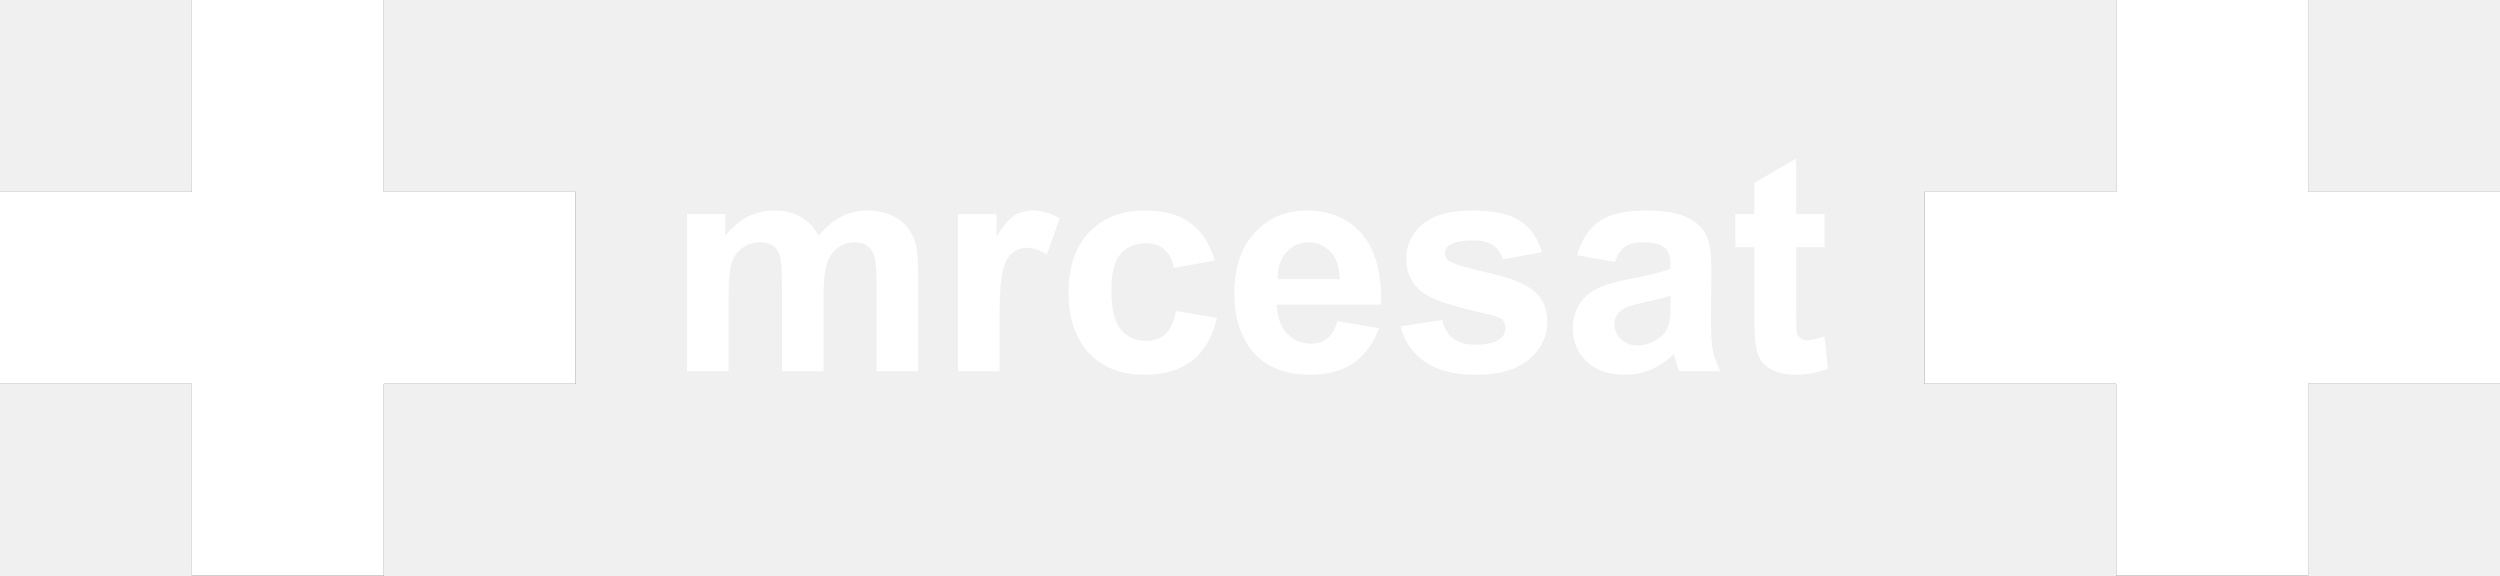
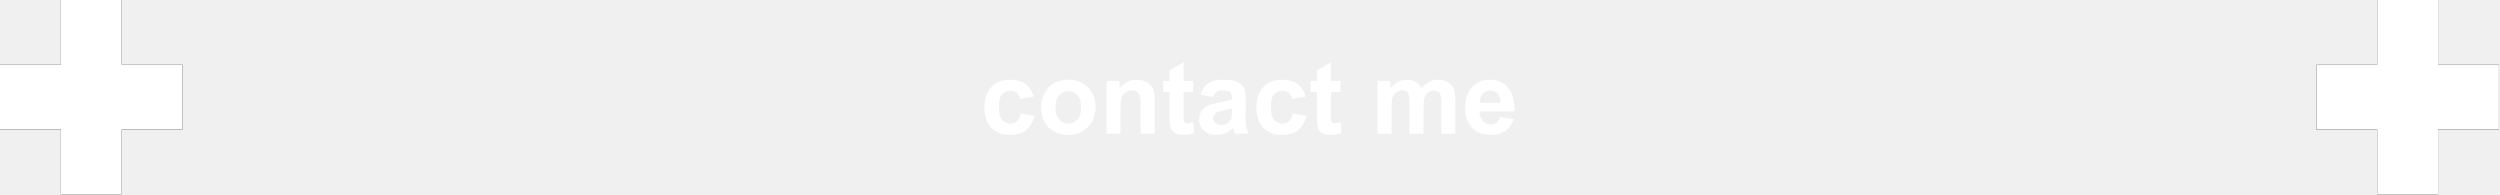
- <svg xmlns="http://www.w3.org/2000/svg" width="330" height="76" viewBox="0 0 330 76" fill="none">
-   <path d="M90.684 28.258H95.742V31.09C97.552 28.889 99.707 27.789 102.207 27.789C103.535 27.789 104.688 28.062 105.664 28.609C106.641 29.156 107.441 29.983 108.066 31.09C108.978 29.983 109.961 29.156 111.016 28.609C112.07 28.062 113.197 27.789 114.395 27.789C115.918 27.789 117.207 28.102 118.262 28.727C119.316 29.338 120.104 30.244 120.625 31.441C121.003 32.327 121.191 33.759 121.191 35.738V49H115.703V37.145C115.703 35.087 115.514 33.759 115.137 33.16C114.629 32.379 113.848 31.988 112.793 31.988C112.025 31.988 111.302 32.223 110.625 32.691C109.948 33.16 109.46 33.85 109.16 34.762C108.861 35.66 108.711 37.086 108.711 39.039V49H103.223V37.633C103.223 35.615 103.125 34.312 102.93 33.727C102.734 33.141 102.428 32.704 102.012 32.418C101.608 32.132 101.055 31.988 100.352 31.988C99.505 31.988 98.743 32.216 98.066 32.672C97.389 33.128 96.901 33.785 96.602 34.645C96.315 35.504 96.172 36.93 96.172 38.922V49H90.684V28.258ZM131.934 49H126.445V28.258H131.543V31.207C132.415 29.814 133.197 28.896 133.887 28.453C134.59 28.01 135.384 27.789 136.27 27.789C137.52 27.789 138.724 28.134 139.883 28.824L138.184 33.609C137.259 33.01 136.4 32.711 135.605 32.711C134.837 32.711 134.186 32.926 133.652 33.355C133.118 33.772 132.695 34.534 132.383 35.641C132.083 36.747 131.934 39.065 131.934 42.594V49ZM160.352 34.391L154.941 35.367C154.759 34.286 154.342 33.473 153.691 32.926C153.053 32.379 152.22 32.105 151.191 32.105C149.824 32.105 148.73 32.581 147.91 33.531C147.103 34.469 146.699 36.044 146.699 38.258C146.699 40.719 147.109 42.457 147.93 43.473C148.763 44.488 149.876 44.996 151.27 44.996C152.311 44.996 153.164 44.703 153.828 44.117C154.492 43.518 154.961 42.496 155.234 41.051L160.625 41.969C160.065 44.443 158.991 46.311 157.402 47.574C155.814 48.837 153.685 49.469 151.016 49.469C147.982 49.469 145.56 48.512 143.75 46.598C141.953 44.684 141.055 42.034 141.055 38.648C141.055 35.224 141.96 32.561 143.77 30.66C145.579 28.746 148.027 27.789 151.113 27.789C153.639 27.789 155.645 28.336 157.129 29.43C158.626 30.51 159.701 32.164 160.352 34.391ZM176.543 42.398L182.012 43.316C181.309 45.322 180.195 46.852 178.672 47.906C177.161 48.948 175.267 49.469 172.988 49.469C169.382 49.469 166.712 48.29 164.98 45.934C163.613 44.046 162.93 41.663 162.93 38.785C162.93 35.348 163.828 32.659 165.625 30.719C167.422 28.766 169.694 27.789 172.441 27.789C175.527 27.789 177.962 28.811 179.746 30.855C181.53 32.887 182.383 36.005 182.305 40.211H168.555C168.594 41.839 169.036 43.108 169.883 44.02C170.729 44.918 171.784 45.367 173.047 45.367C173.906 45.367 174.629 45.133 175.215 44.664C175.801 44.195 176.243 43.44 176.543 42.398ZM176.855 36.852C176.816 35.263 176.406 34.059 175.625 33.238C174.844 32.405 173.893 31.988 172.773 31.988C171.576 31.988 170.586 32.425 169.805 33.297C169.023 34.169 168.639 35.354 168.652 36.852H176.855ZM184.863 43.082L190.371 42.242C190.605 43.31 191.081 44.124 191.797 44.684C192.513 45.23 193.516 45.504 194.805 45.504C196.224 45.504 197.292 45.243 198.008 44.723C198.49 44.358 198.73 43.87 198.73 43.258C198.73 42.841 198.6 42.496 198.34 42.223C198.066 41.962 197.454 41.721 196.504 41.5C192.077 40.523 189.271 39.632 188.086 38.824C186.445 37.704 185.625 36.148 185.625 34.156C185.625 32.359 186.335 30.849 187.754 29.625C189.173 28.401 191.374 27.789 194.355 27.789C197.194 27.789 199.303 28.251 200.684 29.176C202.064 30.1 203.014 31.467 203.535 33.277L198.359 34.234C198.138 33.427 197.715 32.809 197.09 32.379C196.478 31.949 195.599 31.734 194.453 31.734C193.008 31.734 191.973 31.936 191.348 32.34C190.931 32.626 190.723 32.997 190.723 33.453C190.723 33.844 190.905 34.176 191.27 34.449C191.764 34.814 193.47 35.328 196.387 35.992C199.316 36.656 201.361 37.47 202.52 38.434C203.665 39.41 204.238 40.771 204.238 42.516C204.238 44.417 203.444 46.051 201.855 47.418C200.267 48.785 197.917 49.469 194.805 49.469C191.979 49.469 189.74 48.896 188.086 47.75C186.445 46.604 185.371 45.048 184.863 43.082ZM213.164 34.586L208.184 33.688C208.743 31.682 209.707 30.198 211.074 29.234C212.441 28.271 214.473 27.789 217.168 27.789C219.616 27.789 221.439 28.082 222.637 28.668C223.835 29.241 224.674 29.977 225.156 30.875C225.651 31.76 225.898 33.395 225.898 35.777L225.84 42.184C225.84 44.007 225.924 45.354 226.094 46.227C226.276 47.086 226.608 48.01 227.09 49H221.66C221.517 48.635 221.341 48.095 221.133 47.379C221.042 47.053 220.977 46.839 220.938 46.734C220 47.646 218.997 48.329 217.93 48.785C216.862 49.241 215.723 49.469 214.512 49.469C212.376 49.469 210.69 48.889 209.453 47.73C208.229 46.572 207.617 45.107 207.617 43.336C207.617 42.164 207.897 41.122 208.457 40.211C209.017 39.286 209.798 38.583 210.801 38.102C211.816 37.607 213.275 37.177 215.176 36.812C217.741 36.331 219.518 35.882 220.508 35.465V34.918C220.508 33.863 220.247 33.115 219.727 32.672C219.206 32.216 218.223 31.988 216.777 31.988C215.801 31.988 215.039 32.184 214.492 32.574C213.945 32.952 213.503 33.622 213.164 34.586ZM220.508 39.039C219.805 39.273 218.691 39.553 217.168 39.879C215.645 40.204 214.648 40.523 214.18 40.836C213.464 41.344 213.105 41.988 213.105 42.77C213.105 43.538 213.392 44.202 213.965 44.762C214.538 45.322 215.267 45.602 216.152 45.602C217.142 45.602 218.086 45.276 218.984 44.625C219.648 44.13 220.085 43.525 220.293 42.809C220.436 42.34 220.508 41.448 220.508 40.133V39.039ZM240.84 28.258V32.633H237.09V40.992C237.09 42.685 237.122 43.675 237.188 43.961C237.266 44.234 237.428 44.462 237.676 44.645C237.936 44.827 238.249 44.918 238.613 44.918C239.121 44.918 239.857 44.742 240.82 44.391L241.289 48.648C240.013 49.195 238.568 49.469 236.953 49.469C235.964 49.469 235.072 49.306 234.277 48.98C233.483 48.642 232.897 48.212 232.52 47.691C232.155 47.158 231.901 46.441 231.758 45.543C231.641 44.905 231.582 43.616 231.582 41.676V32.633H229.062V28.258H231.582V24.137L237.09 20.934V28.258H240.84Z" fill="white" />
-   <path d="M50.667 25.333H76V50.667H50.667V76H25.333V50.667H0V25.333H25.333V0H50.667V25.333Z" fill="black" />
-   <path d="M50.667 25.333H76V50.667H50.667V76H25.333V50.667H0V25.333H25.333V0H50.667V25.333Z" fill="white" />
-   <path d="M304.667 25.333H330V50.667H304.667V76H279.333V50.667H254V25.333H279.333V0H304.667V25.333Z" fill="black" />
-   <path d="M304.667 25.333H330V50.667H304.667V76H279.333V50.667H254V25.333H279.333V0H304.667V25.333Z" fill="white" />
+ <svg xmlns="http://www.w3.org/2000/svg" width="785" height="61" viewBox="0 0 785 61" fill="none">
+   <path d="M38.221 20.333H57.331V40.667H38.221V61H19.11V40.667H0V20.333H19.11V0H38.221V20.333Z" fill="black" />
+   <path d="M38.221 20.333H57.331V40.667H38.221V61H19.11V40.667H0V20.333H19.11V0H38.221V20.333Z" fill="white" />
+   <path d="M324.565 30.312L320.237 31.094C320.091 30.229 319.758 29.578 319.237 29.141C318.727 28.703 318.06 28.484 317.237 28.484C316.143 28.484 315.268 28.865 314.612 29.625C313.966 30.375 313.643 31.635 313.643 33.406C313.643 35.375 313.971 36.766 314.628 37.578C315.294 38.391 316.185 38.797 317.3 38.797C318.133 38.797 318.815 38.562 319.346 38.094C319.878 37.615 320.253 36.797 320.471 35.641L324.784 36.375C324.336 38.354 323.477 39.849 322.206 40.859C320.935 41.87 319.232 42.375 317.096 42.375C314.669 42.375 312.732 41.609 311.284 40.078C309.846 38.547 309.128 36.427 309.128 33.719C309.128 30.979 309.852 28.849 311.3 27.328C312.747 25.797 314.706 25.031 317.175 25.031C319.195 25.031 320.8 25.469 321.987 26.344C323.185 27.208 324.044 28.531 324.565 30.312ZM326.893 33.469C326.893 32.01 327.253 30.599 327.971 29.234C328.69 27.87 329.706 26.828 331.018 26.109C332.341 25.391 333.815 25.031 335.44 25.031C337.951 25.031 340.008 25.849 341.612 27.484C343.216 29.109 344.018 31.167 344.018 33.656C344.018 36.167 343.206 38.25 341.581 39.906C339.966 41.552 337.93 42.375 335.471 42.375C333.951 42.375 332.497 42.031 331.112 41.344C329.737 40.656 328.69 39.651 327.971 38.328C327.253 36.995 326.893 35.375 326.893 33.469ZM331.393 33.703C331.393 35.349 331.784 36.609 332.565 37.484C333.346 38.359 334.31 38.797 335.456 38.797C336.602 38.797 337.56 38.359 338.331 37.484C339.112 36.609 339.503 35.339 339.503 33.672C339.503 32.047 339.112 30.797 338.331 29.922C337.56 29.047 336.602 28.609 335.456 28.609C334.31 28.609 333.346 29.047 332.565 29.922C331.784 30.797 331.393 32.057 331.393 33.703ZM362.565 42H358.175V33.531C358.175 31.74 358.081 30.583 357.893 30.062C357.706 29.531 357.399 29.12 356.971 28.828C356.555 28.537 356.05 28.391 355.456 28.391C354.695 28.391 354.013 28.599 353.409 29.016C352.805 29.432 352.388 29.984 352.159 30.672C351.94 31.359 351.831 32.63 351.831 34.484V42H347.44V25.406H351.518V27.844C352.966 25.969 354.789 25.031 356.987 25.031C357.956 25.031 358.841 25.208 359.643 25.562C360.445 25.906 361.05 26.349 361.456 26.891C361.872 27.432 362.159 28.047 362.315 28.734C362.482 29.422 362.565 30.406 362.565 31.688V42ZM374.643 25.406V28.906H371.643V35.594C371.643 36.948 371.669 37.74 371.721 37.969C371.784 38.188 371.914 38.37 372.112 38.516C372.32 38.661 372.57 38.734 372.862 38.734C373.268 38.734 373.857 38.594 374.628 38.312L375.003 41.719C373.982 42.156 372.826 42.375 371.534 42.375C370.742 42.375 370.029 42.245 369.393 41.984C368.758 41.714 368.289 41.37 367.987 40.953C367.695 40.526 367.492 39.953 367.378 39.234C367.284 38.724 367.237 37.693 367.237 36.141V28.906H365.221V25.406H367.237V22.109L371.643 19.547V25.406H374.643ZM380.971 30.469L376.987 29.75C377.435 28.146 378.206 26.958 379.3 26.188C380.393 25.417 382.018 25.031 384.175 25.031C386.133 25.031 387.591 25.266 388.55 25.734C389.508 26.193 390.18 26.781 390.565 27.5C390.961 28.208 391.159 29.516 391.159 31.422L391.112 36.547C391.112 38.005 391.18 39.083 391.315 39.781C391.461 40.469 391.727 41.208 392.112 42H387.768C387.654 41.708 387.513 41.276 387.346 40.703C387.274 40.443 387.221 40.271 387.19 40.188C386.44 40.917 385.638 41.464 384.784 41.828C383.93 42.193 383.018 42.375 382.05 42.375C380.341 42.375 378.992 41.911 378.003 40.984C377.024 40.057 376.534 38.885 376.534 37.469C376.534 36.531 376.758 35.698 377.206 34.969C377.654 34.229 378.279 33.667 379.081 33.281C379.893 32.885 381.06 32.542 382.581 32.25C384.633 31.865 386.055 31.505 386.846 31.172V30.734C386.846 29.891 386.638 29.292 386.221 28.938C385.805 28.573 385.018 28.391 383.862 28.391C383.081 28.391 382.471 28.547 382.034 28.859C381.596 29.162 381.242 29.698 380.971 30.469ZM386.846 34.031C386.284 34.219 385.393 34.443 384.175 34.703C382.956 34.964 382.159 35.219 381.784 35.469C381.211 35.875 380.925 36.391 380.925 37.016C380.925 37.63 381.154 38.161 381.612 38.609C382.07 39.057 382.654 39.281 383.362 39.281C384.154 39.281 384.909 39.021 385.628 38.5C386.159 38.104 386.508 37.62 386.675 37.047C386.789 36.672 386.846 35.958 386.846 34.906V34.031ZM409.971 30.312L405.643 31.094C405.497 30.229 405.164 29.578 404.643 29.141C404.133 28.703 403.466 28.484 402.643 28.484C401.55 28.484 400.675 28.865 400.018 29.625C399.372 30.375 399.05 31.635 399.05 33.406C399.05 35.375 399.378 36.766 400.034 37.578C400.701 38.391 401.591 38.797 402.706 38.797C403.539 38.797 404.221 38.562 404.753 38.094C405.284 37.615 405.659 36.797 405.878 35.641L410.19 36.375C409.742 38.354 408.883 39.849 407.612 40.859C406.341 41.87 404.638 42.375 402.503 42.375C400.076 42.375 398.138 41.609 396.69 40.078C395.253 38.547 394.534 36.427 394.534 33.719C394.534 30.979 395.258 28.849 396.706 27.328C398.154 25.797 400.112 25.031 402.581 25.031C404.602 25.031 406.206 25.469 407.393 26.344C408.591 27.208 409.451 28.531 409.971 30.312ZM420.925 25.406V28.906H417.925V35.594C417.925 36.948 417.951 37.74 418.003 37.969C418.065 38.188 418.195 38.37 418.393 38.516C418.602 38.661 418.852 38.734 419.143 38.734C419.55 38.734 420.138 38.594 420.909 38.312L421.284 41.719C420.263 42.156 419.107 42.375 417.815 42.375C417.024 42.375 416.31 42.245 415.675 41.984C415.039 41.714 414.57 41.37 414.268 40.953C413.977 40.526 413.774 39.953 413.659 39.234C413.565 38.724 413.518 37.693 413.518 36.141V28.906H411.503V25.406H413.518V22.109L417.925 19.547V25.406H420.925ZM432.55 25.406H436.596V27.672C438.044 25.912 439.768 25.031 441.768 25.031C442.831 25.031 443.753 25.25 444.534 25.688C445.315 26.125 445.956 26.787 446.456 27.672C447.185 26.787 447.971 26.125 448.815 25.688C449.659 25.25 450.56 25.031 451.518 25.031C452.737 25.031 453.768 25.281 454.612 25.781C455.456 26.271 456.086 26.995 456.503 27.953C456.805 28.662 456.956 29.807 456.956 31.391V42H452.565V32.516C452.565 30.87 452.414 29.807 452.112 29.328C451.706 28.703 451.081 28.391 450.237 28.391C449.622 28.391 449.044 28.578 448.503 28.953C447.961 29.328 447.57 29.88 447.331 30.609C447.091 31.328 446.971 32.469 446.971 34.031V42H442.581V32.906C442.581 31.292 442.503 30.25 442.346 29.781C442.19 29.312 441.945 28.963 441.612 28.734C441.289 28.505 440.846 28.391 440.284 28.391C439.607 28.391 438.997 28.573 438.456 28.938C437.914 29.302 437.524 29.828 437.284 30.516C437.055 31.203 436.94 32.344 436.94 33.938V42H432.55V25.406ZM470.956 36.719L475.331 37.453C474.768 39.057 473.878 40.281 472.659 41.125C471.451 41.958 469.935 42.375 468.112 42.375C465.227 42.375 463.091 41.432 461.706 39.547C460.612 38.036 460.065 36.13 460.065 33.828C460.065 31.078 460.784 28.927 462.221 27.375C463.659 25.812 465.477 25.031 467.675 25.031C470.143 25.031 472.091 25.849 473.518 27.484C474.945 29.109 475.628 31.604 475.565 34.969H464.565C464.596 36.271 464.951 37.286 465.628 38.016C466.305 38.734 467.149 39.094 468.159 39.094C468.846 39.094 469.425 38.906 469.893 38.531C470.362 38.156 470.716 37.552 470.956 36.719ZM471.206 32.281C471.175 31.01 470.846 30.047 470.221 29.391C469.596 28.724 468.836 28.391 467.94 28.391C466.982 28.391 466.19 28.74 465.565 29.438C464.94 30.135 464.633 31.083 464.643 32.281H471.206Z" fill="white" />
+   <path d="M765.552 20.333H784.662V40.667H765.552V61H746.441V40.667H727.331V20.333H746.441V0H765.552V20.333Z" fill="black" />
+   <path d="M765.552 20.333H784.662V40.667H765.552V61H746.441V40.667H727.331V20.333H746.441V0H765.552V20.333Z" fill="white" />
</svg>
